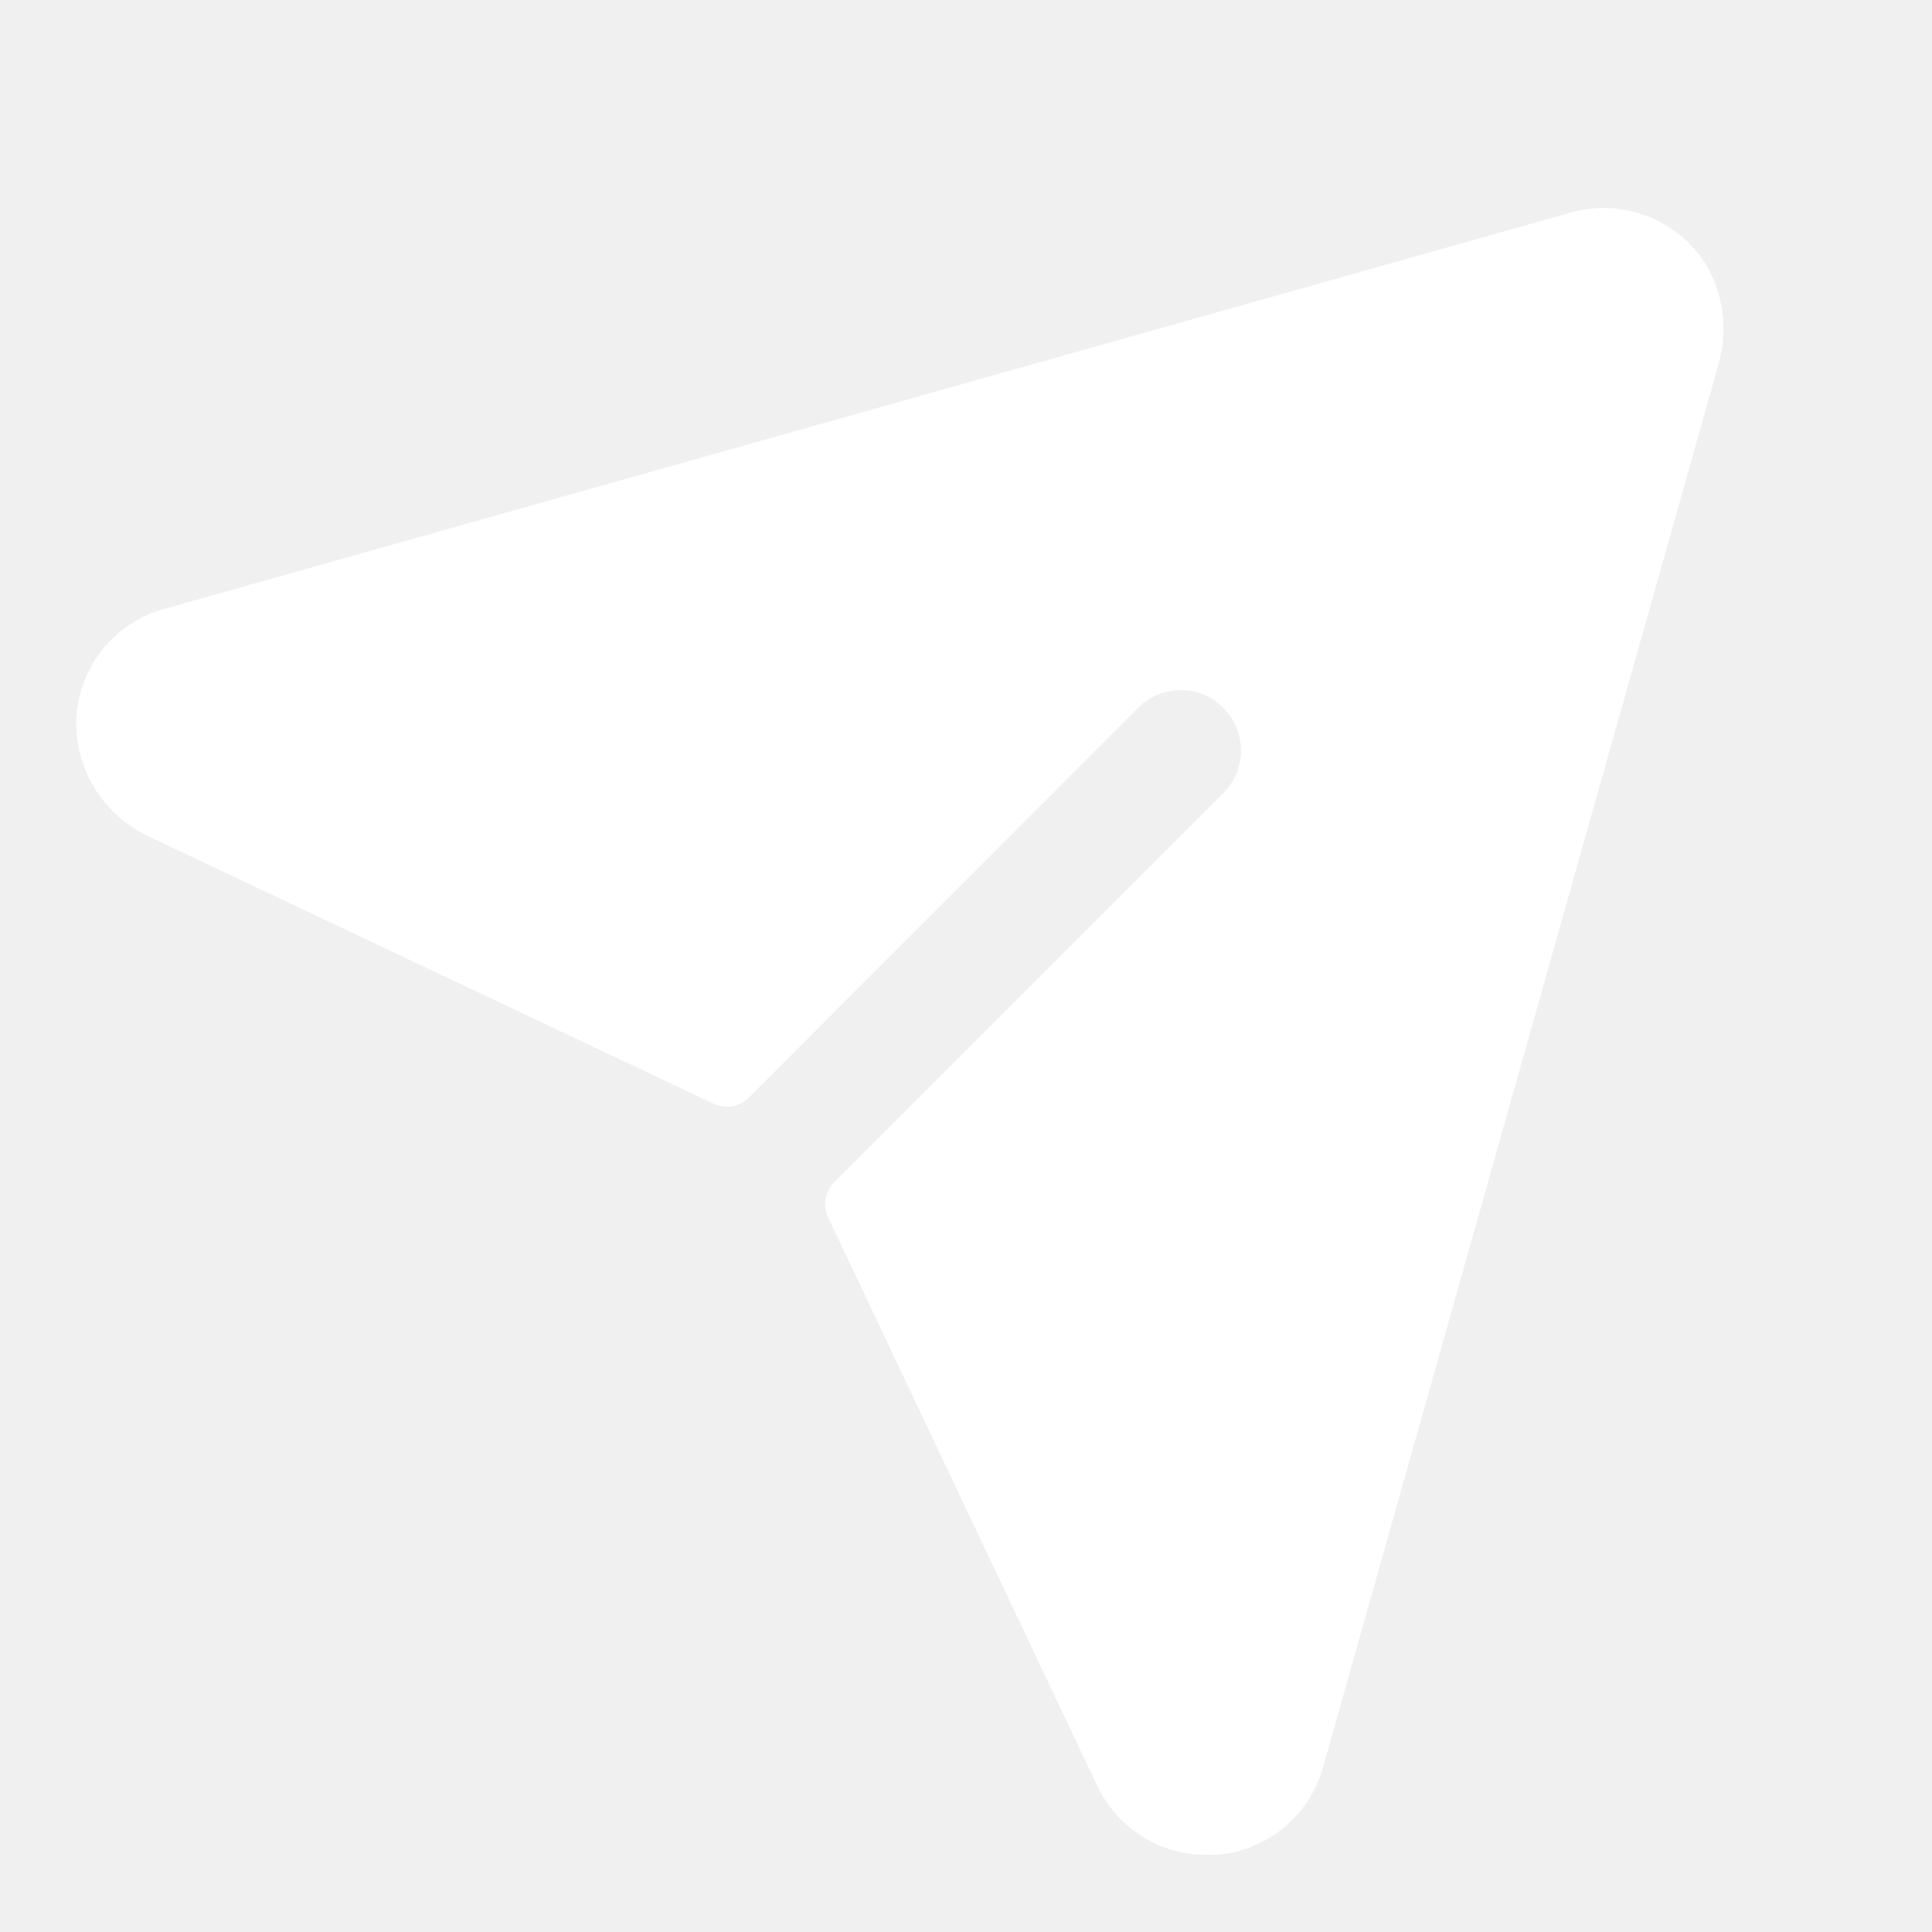
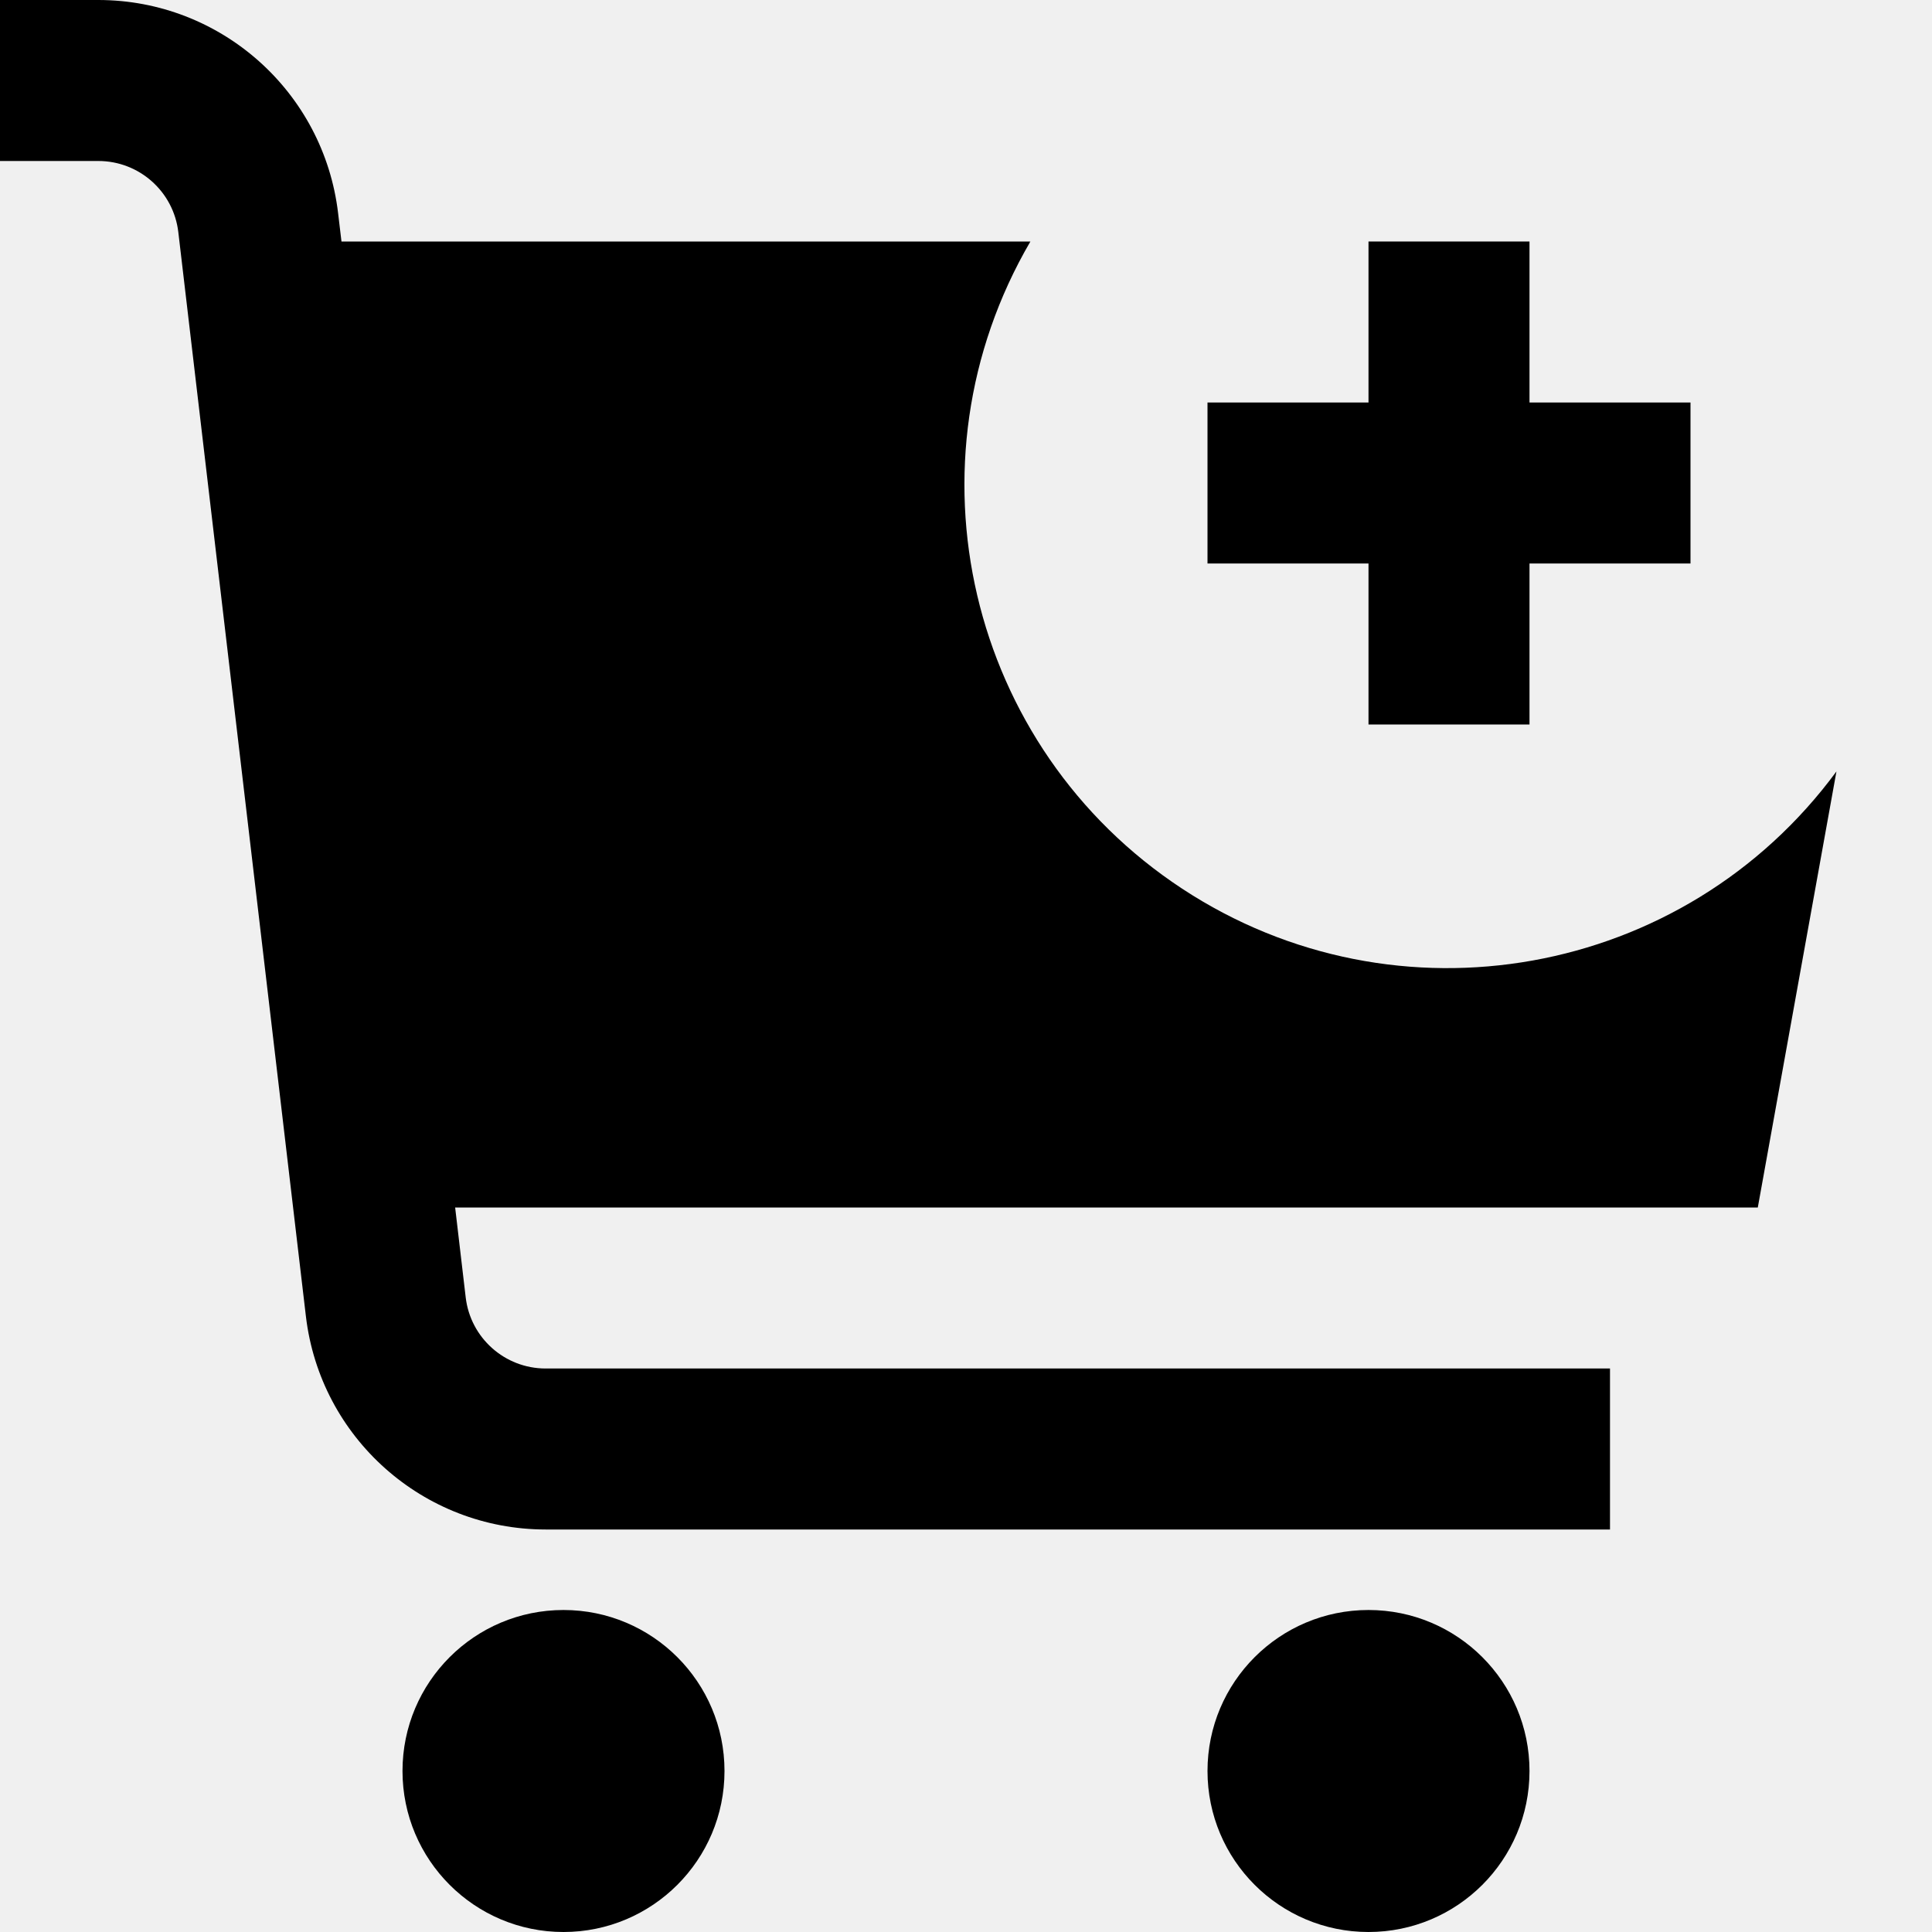
- <svg xmlns="http://www.w3.org/2000/svg" width="16" height="16" viewBox="0 0 16 16" fill="none">
-   <path d="M14.232 3.017L10.957 14.636C10.902 14.833 10.788 15.008 10.63 15.138C10.473 15.267 10.279 15.345 10.075 15.361H9.988C9.799 15.361 9.615 15.307 9.456 15.207C9.297 15.106 9.169 14.962 9.088 14.792L6.857 10.08C6.835 10.033 6.828 9.98 6.837 9.928C6.846 9.877 6.87 9.829 6.907 9.792L10.113 6.586C10.163 6.541 10.203 6.485 10.232 6.424C10.26 6.362 10.275 6.296 10.277 6.228C10.279 6.16 10.266 6.093 10.241 6.03C10.216 5.967 10.178 5.91 10.131 5.862C10.083 5.814 10.026 5.776 9.963 5.751C9.9 5.726 9.832 5.714 9.765 5.716C9.697 5.717 9.63 5.733 9.569 5.761C9.507 5.789 9.452 5.83 9.407 5.88L6.2 9.092C6.163 9.129 6.116 9.153 6.064 9.162C6.013 9.171 5.96 9.164 5.913 9.142L1.225 6.924C1.042 6.837 0.888 6.698 0.782 6.525C0.677 6.352 0.624 6.151 0.632 5.949C0.643 5.74 0.719 5.54 0.85 5.377C0.982 5.214 1.161 5.097 1.363 5.042L13.007 1.761C13.21 1.703 13.427 1.711 13.626 1.784C13.825 1.857 13.995 1.991 14.113 2.167C14.192 2.293 14.243 2.433 14.264 2.58C14.284 2.726 14.273 2.875 14.232 3.017Z" fill="white" />
+ <svg xmlns="http://www.w3.org/2000/svg" id="Layer_1" data-name="Layer 1" viewBox="0 0 24 24" width="512" height="512">
+   <circle cx="7" cy="22" r="2" />
+   <circle cx="17" cy="22" r="2" />
+   <path d="M22.813,9.583A6,6,0,0,1,12.8,3H4.242L4.2,2.648A3,3,0,0,0,1.222,0H0V2H1.222a1,1,0,0,1,.993.883L3.8,16.351A3,3,0,0,0,6.778,19H20V17H6.778a1,1,0,0,1-.993-.884L5.654,15H21.836Z" />
+   <polygon points="21 5 19 5 19 3 17 3 17 5 15 5 15 7 17 7 17 9 19 9 19 7 21 7 21 5" />
</svg>
